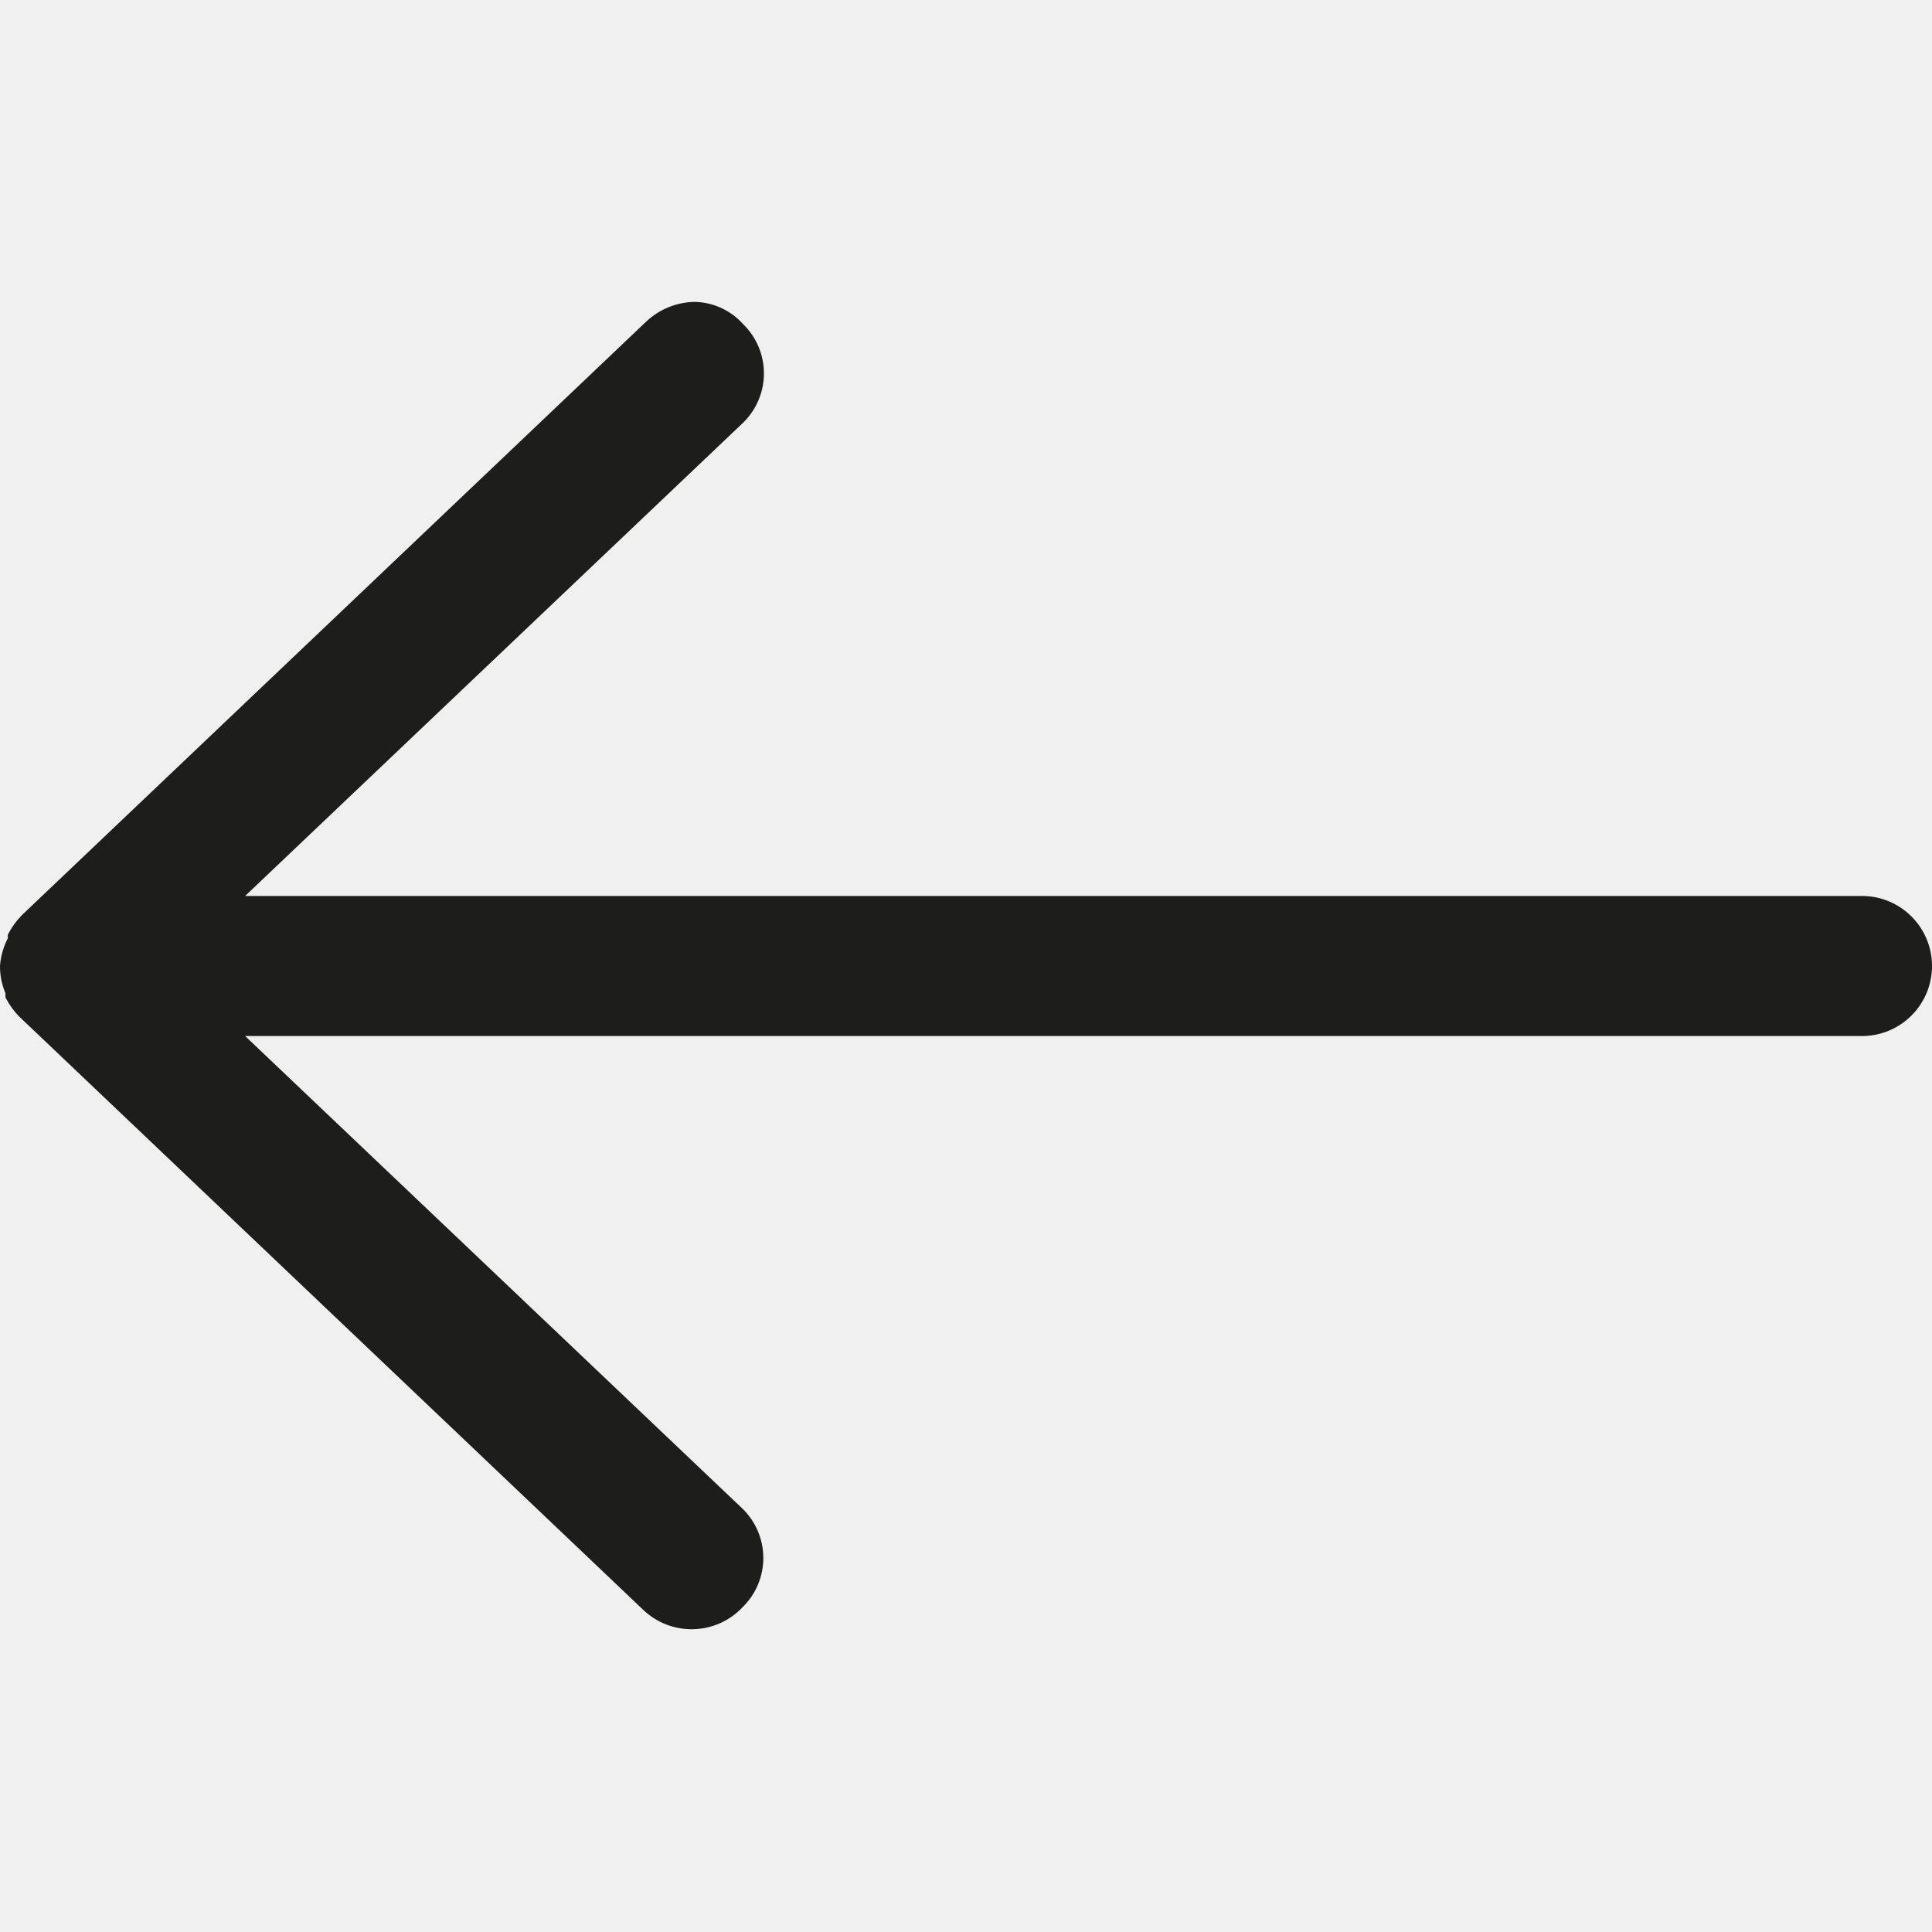
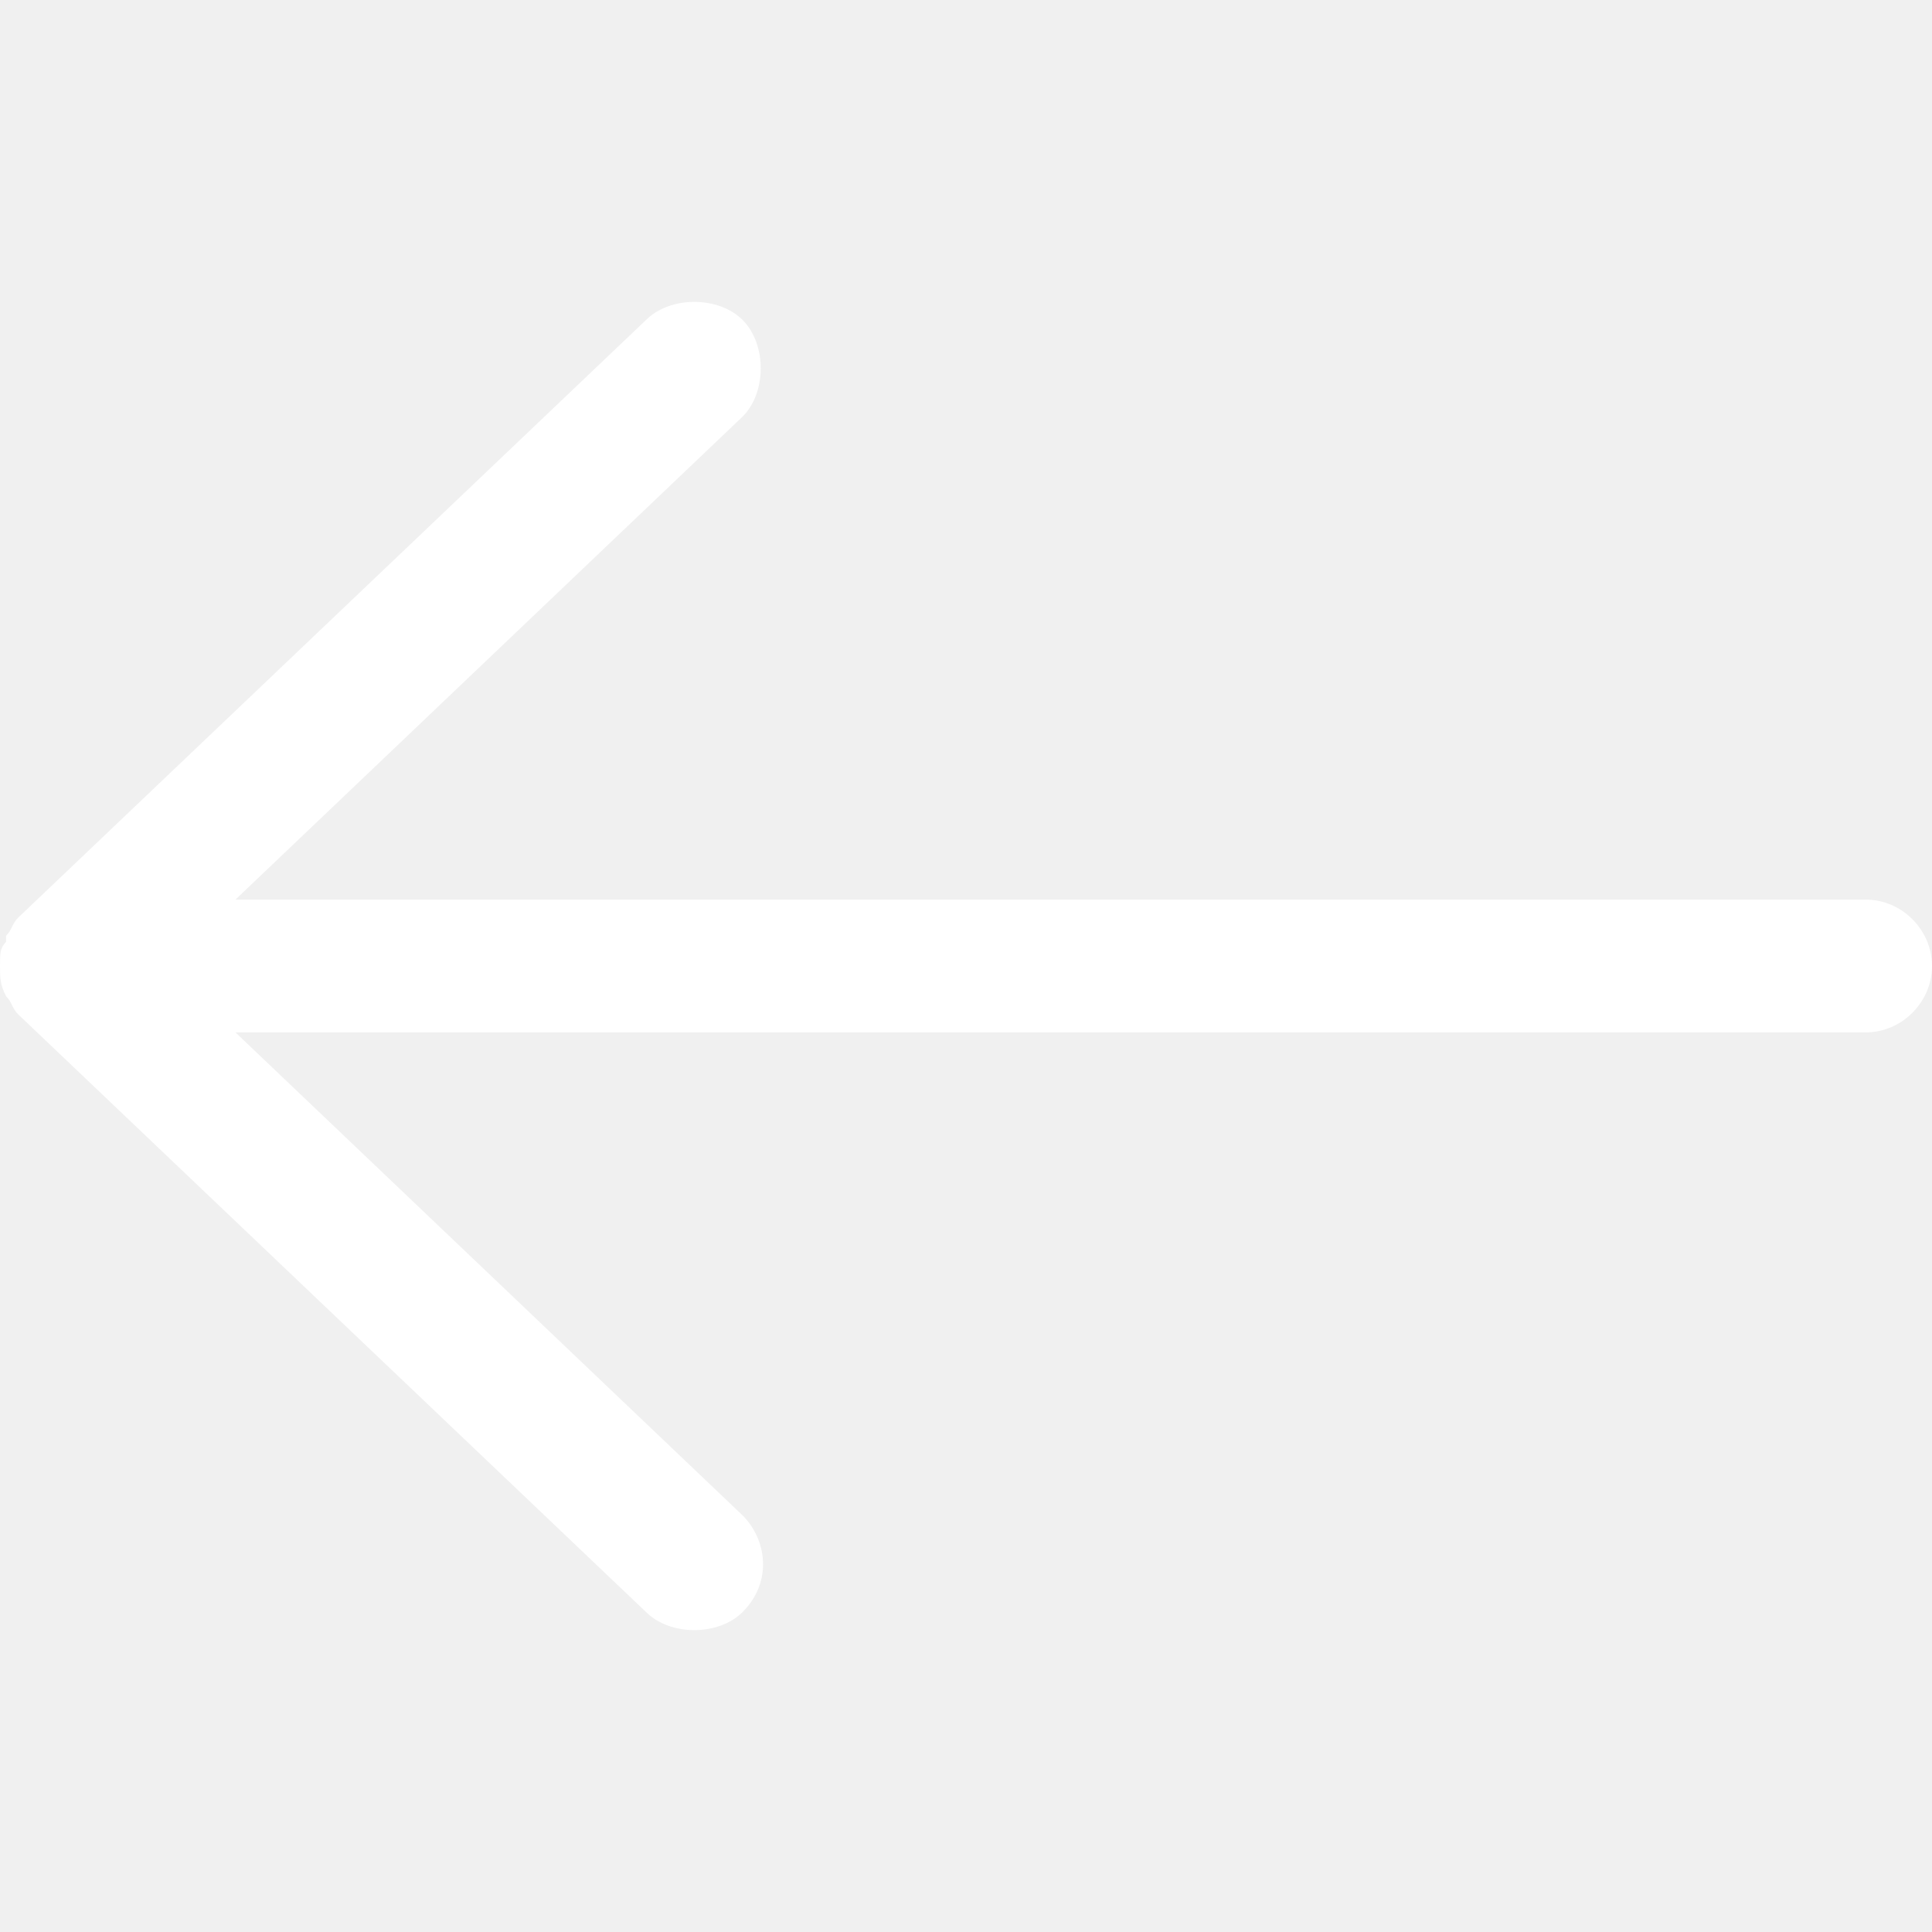
- <svg xmlns="http://www.w3.org/2000/svg" id="Layer_1" data-name="Layer 1" viewBox="0 0 32 32">
-   <path d="M.13,15.48s0,0,0,.06A1.18,1.18,0,0,0,0,16a1.13,1.13,0,0,0,.09.45s0,0,0,.07a1.34,1.34,0,0,0,.22.31h0l10.35,9.84a1.16,1.16,0,0,0,1.64-.05,1.14,1.14,0,0,0,0-1.63L4.06,17.16H30.84a1.16,1.16,0,1,0,0-2.32H4.06L12.31,7a1.14,1.14,0,0,0,0-1.63A1.11,1.11,0,0,0,11.51,5a1.2,1.2,0,0,0-.8.32L.36,15.16h0A1.34,1.34,0,0,0,.13,15.48Z" style="fill:#1d1d1b" />
+ <svg xmlns="http://www.w3.org/2000/svg" version="1.1" id="Layer_1" x="0px" y="0px" viewBox="0 0 32 32" style="enable-background:new 0 0 32 32;" xml:space="preserve">
+   <style type="text/css">
+ 	.st0{fill:#FFFFFF;}
+ </style>
+   <path class="st0" d="M0.1,16.5C0.1,16.5,0.1,16.5,0.1,16.5C0,16.3,0,16.2,0,16c0-0.2,0-0.3,0.1-0.4c0,0,0,0,0-0.1  c0.1-0.1,0.1-0.2,0.2-0.3c0,0,0,0,0,0l10.4-9.9c0.4-0.4,1.2-0.4,1.6,0c0.4,0.4,0.4,1.2,0,1.6l-8.4,8h27c0.6,0,1.1,0.5,1.1,1.1  c0,0.6-0.5,1.1-1.1,1.1h-27l8.4,8c0.4,0.4,0.5,1.1,0,1.6c-0.2,0.2-0.5,0.3-0.8,0.3c-0.3,0-0.6-0.1-0.8-0.3L0.3,16.8c0,0,0,0,0,0  C0.2,16.7,0.2,16.6,0.1,16.5z" />
</svg>
